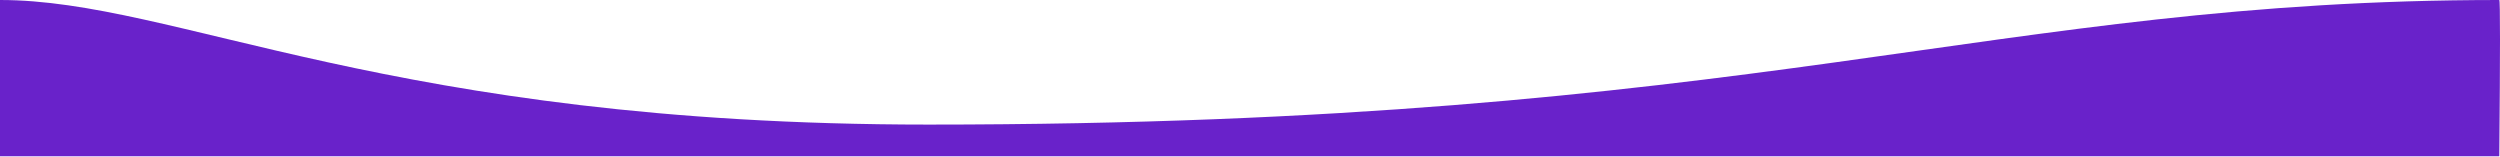
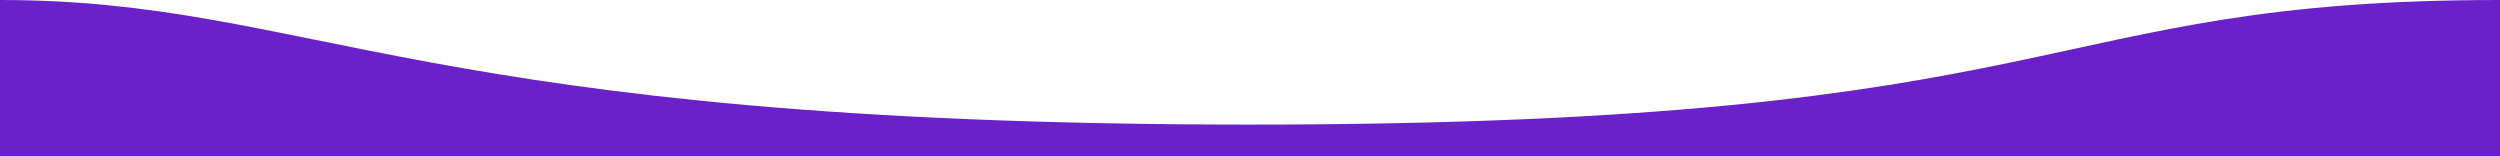
<svg xmlns="http://www.w3.org/2000/svg" width="800px" height="50px" viewBox="0 0 800 50" version="1.1">
  <defs />
  <g id="Page-1" stroke="none" stroke-width="1" fill="none" fill-rule="evenodd">
-     <path d="M0.228,-4.54747351e-13 C162.796,-4.54747351e-13 236.453,39.867 502.942,39.867 C675.852,39.867 743.445,-4.54747351e-13 800,-4.54053461e-13 C800,-4.54516054e-13 800,16.667 800,50 L0.228,50 C-0.076,16.667 -0.076,-4.54747351e-13 0.228,-4.54747351e-13 Z" id="Line" fill="#6922CA" transform="translate(400, 25) scale(-1, 1) translate(-400, -25) " />
+     <g id="divider-2" fill-rule="nonzero" fill="#6922CA">
+       <path d="M-1.96514635e-12,-5.01682029e-15 C150,-8.25509207e-14 133.511,39.867 400,39.867 C666.489,39.867 700,-4.58993954e-13 800,-4.58300065e-13 C800,-4.58993954e-13 800,16.667 800,50 L-1.87767292e-12,50 C-1.93267624e-12,50 -2.16845594e-12,-5.01682029e-15 -1.96514635e-12,-5.01682029e-15 Z" id="Line" transform="translate(400, 25) scale(-1, 1) translate(-400, -25) " />
+     </g>
  </g>
</svg>
